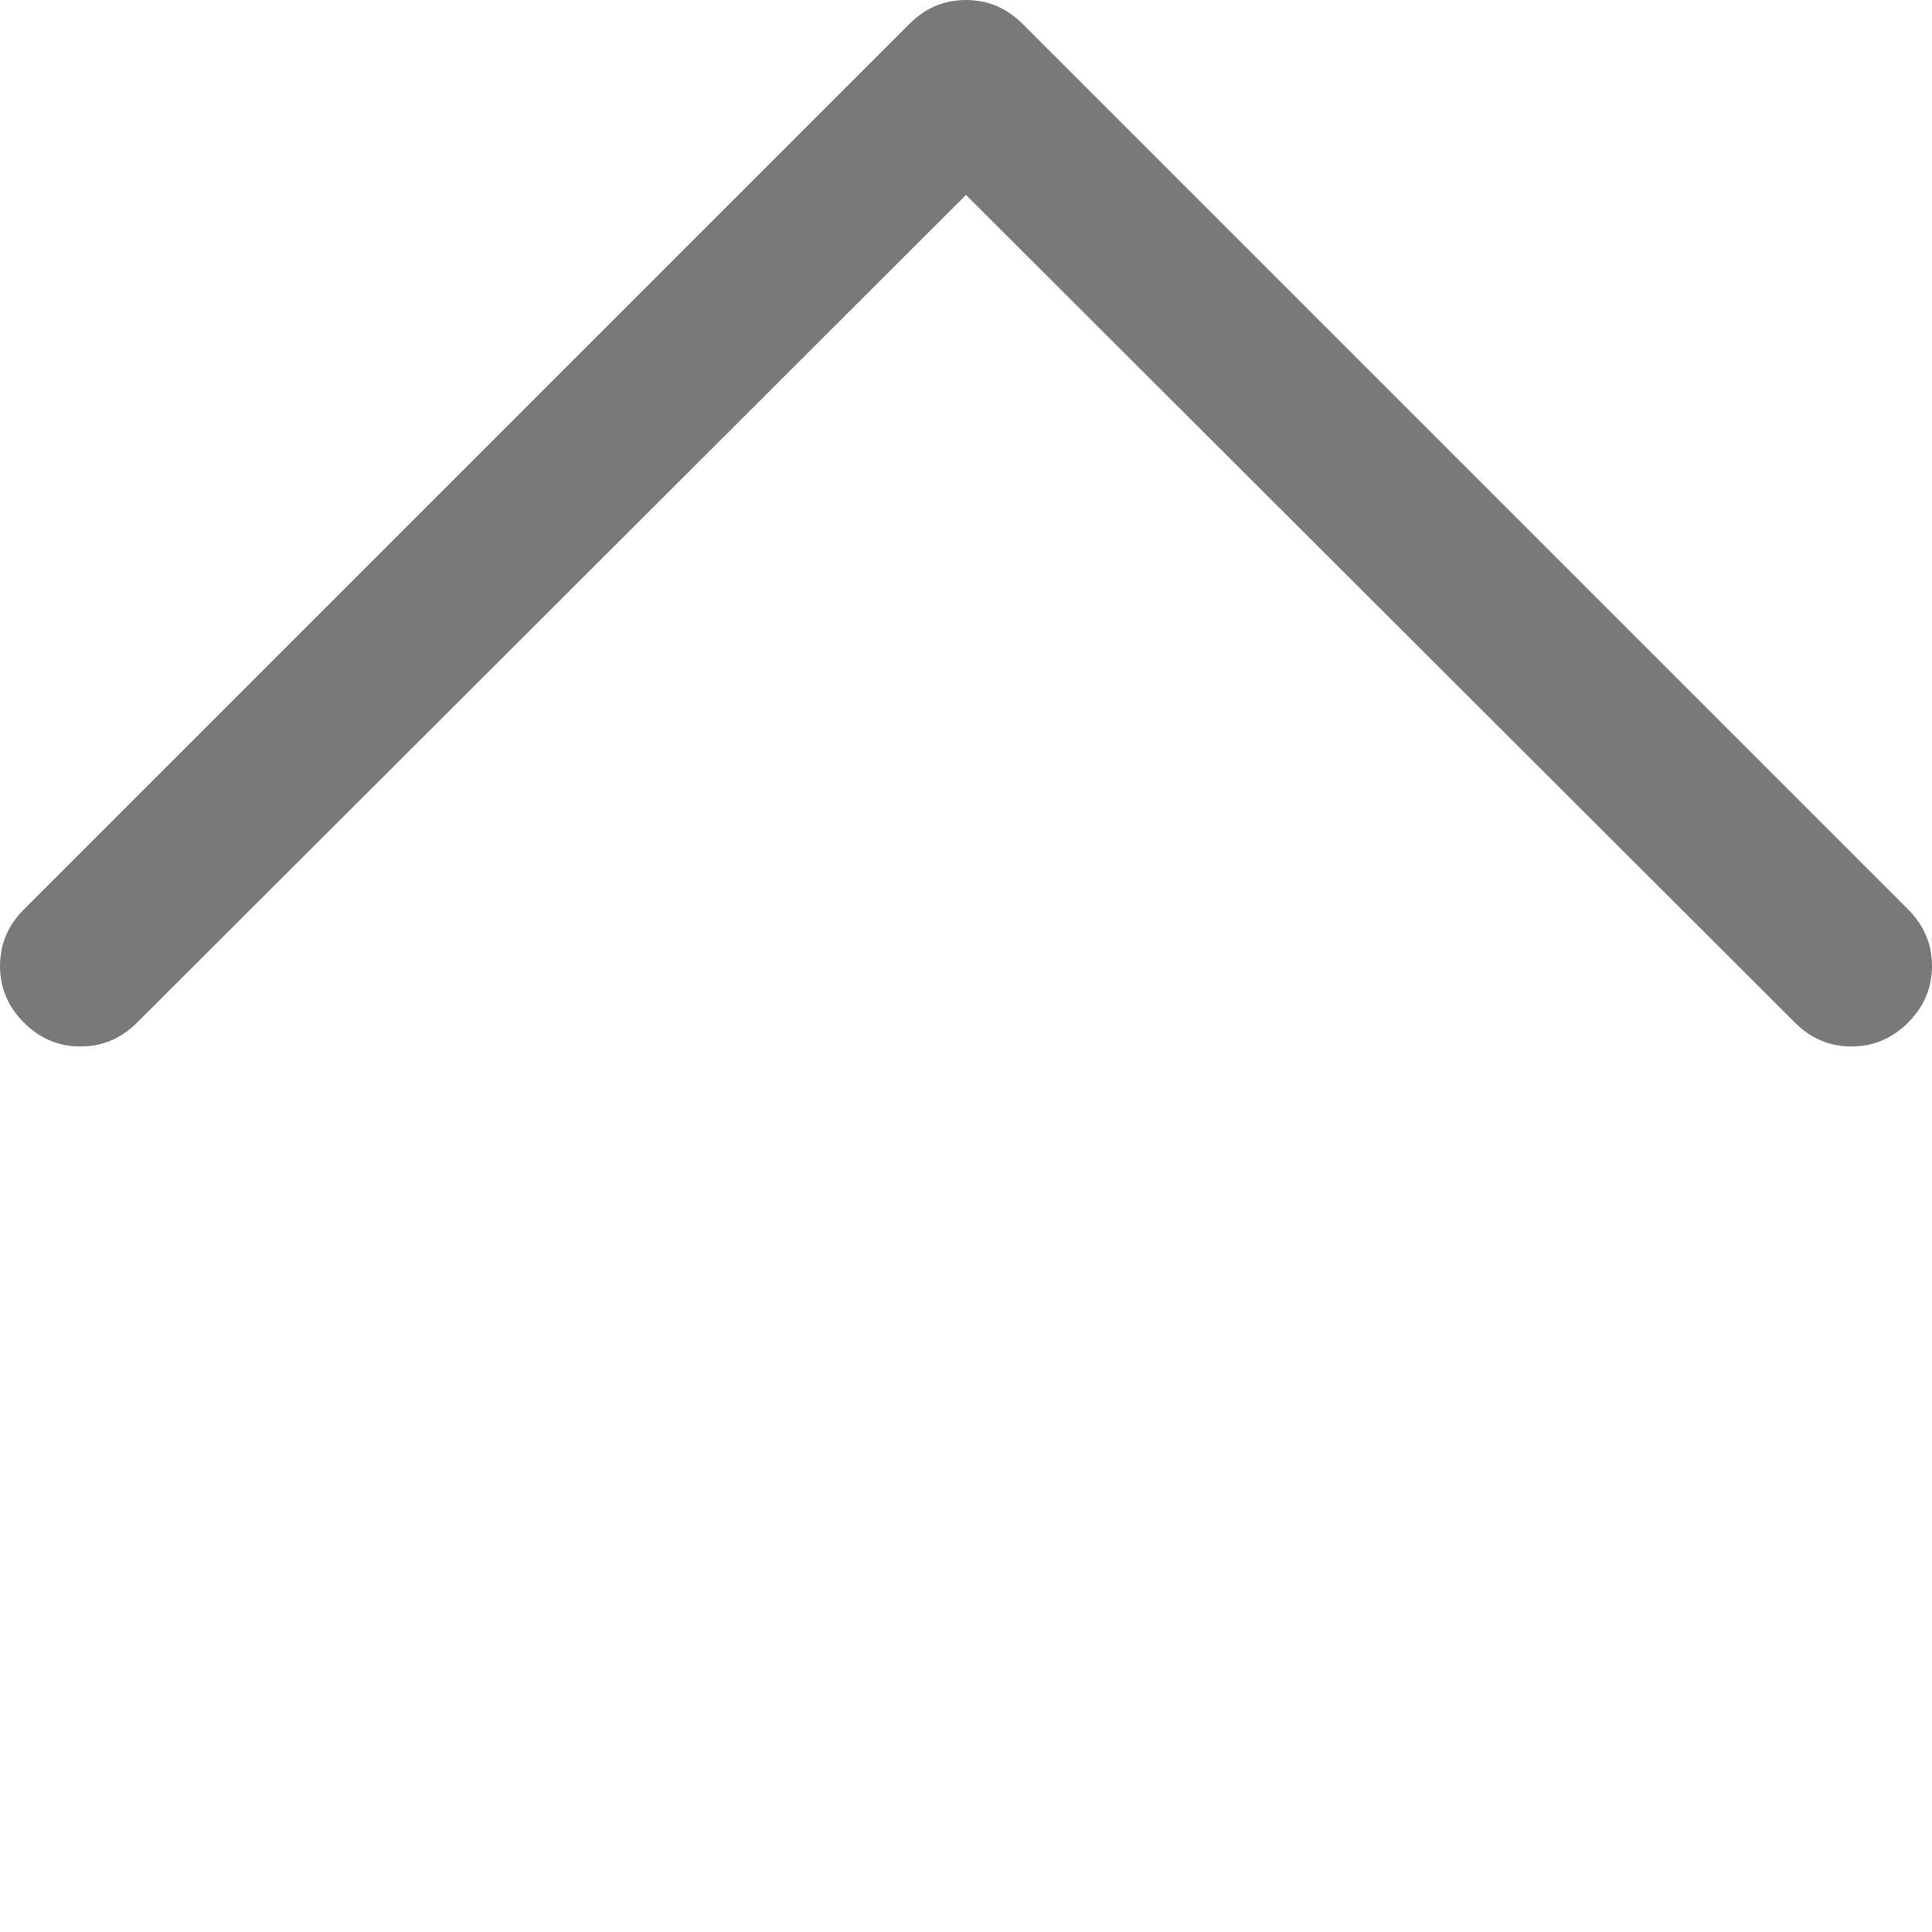
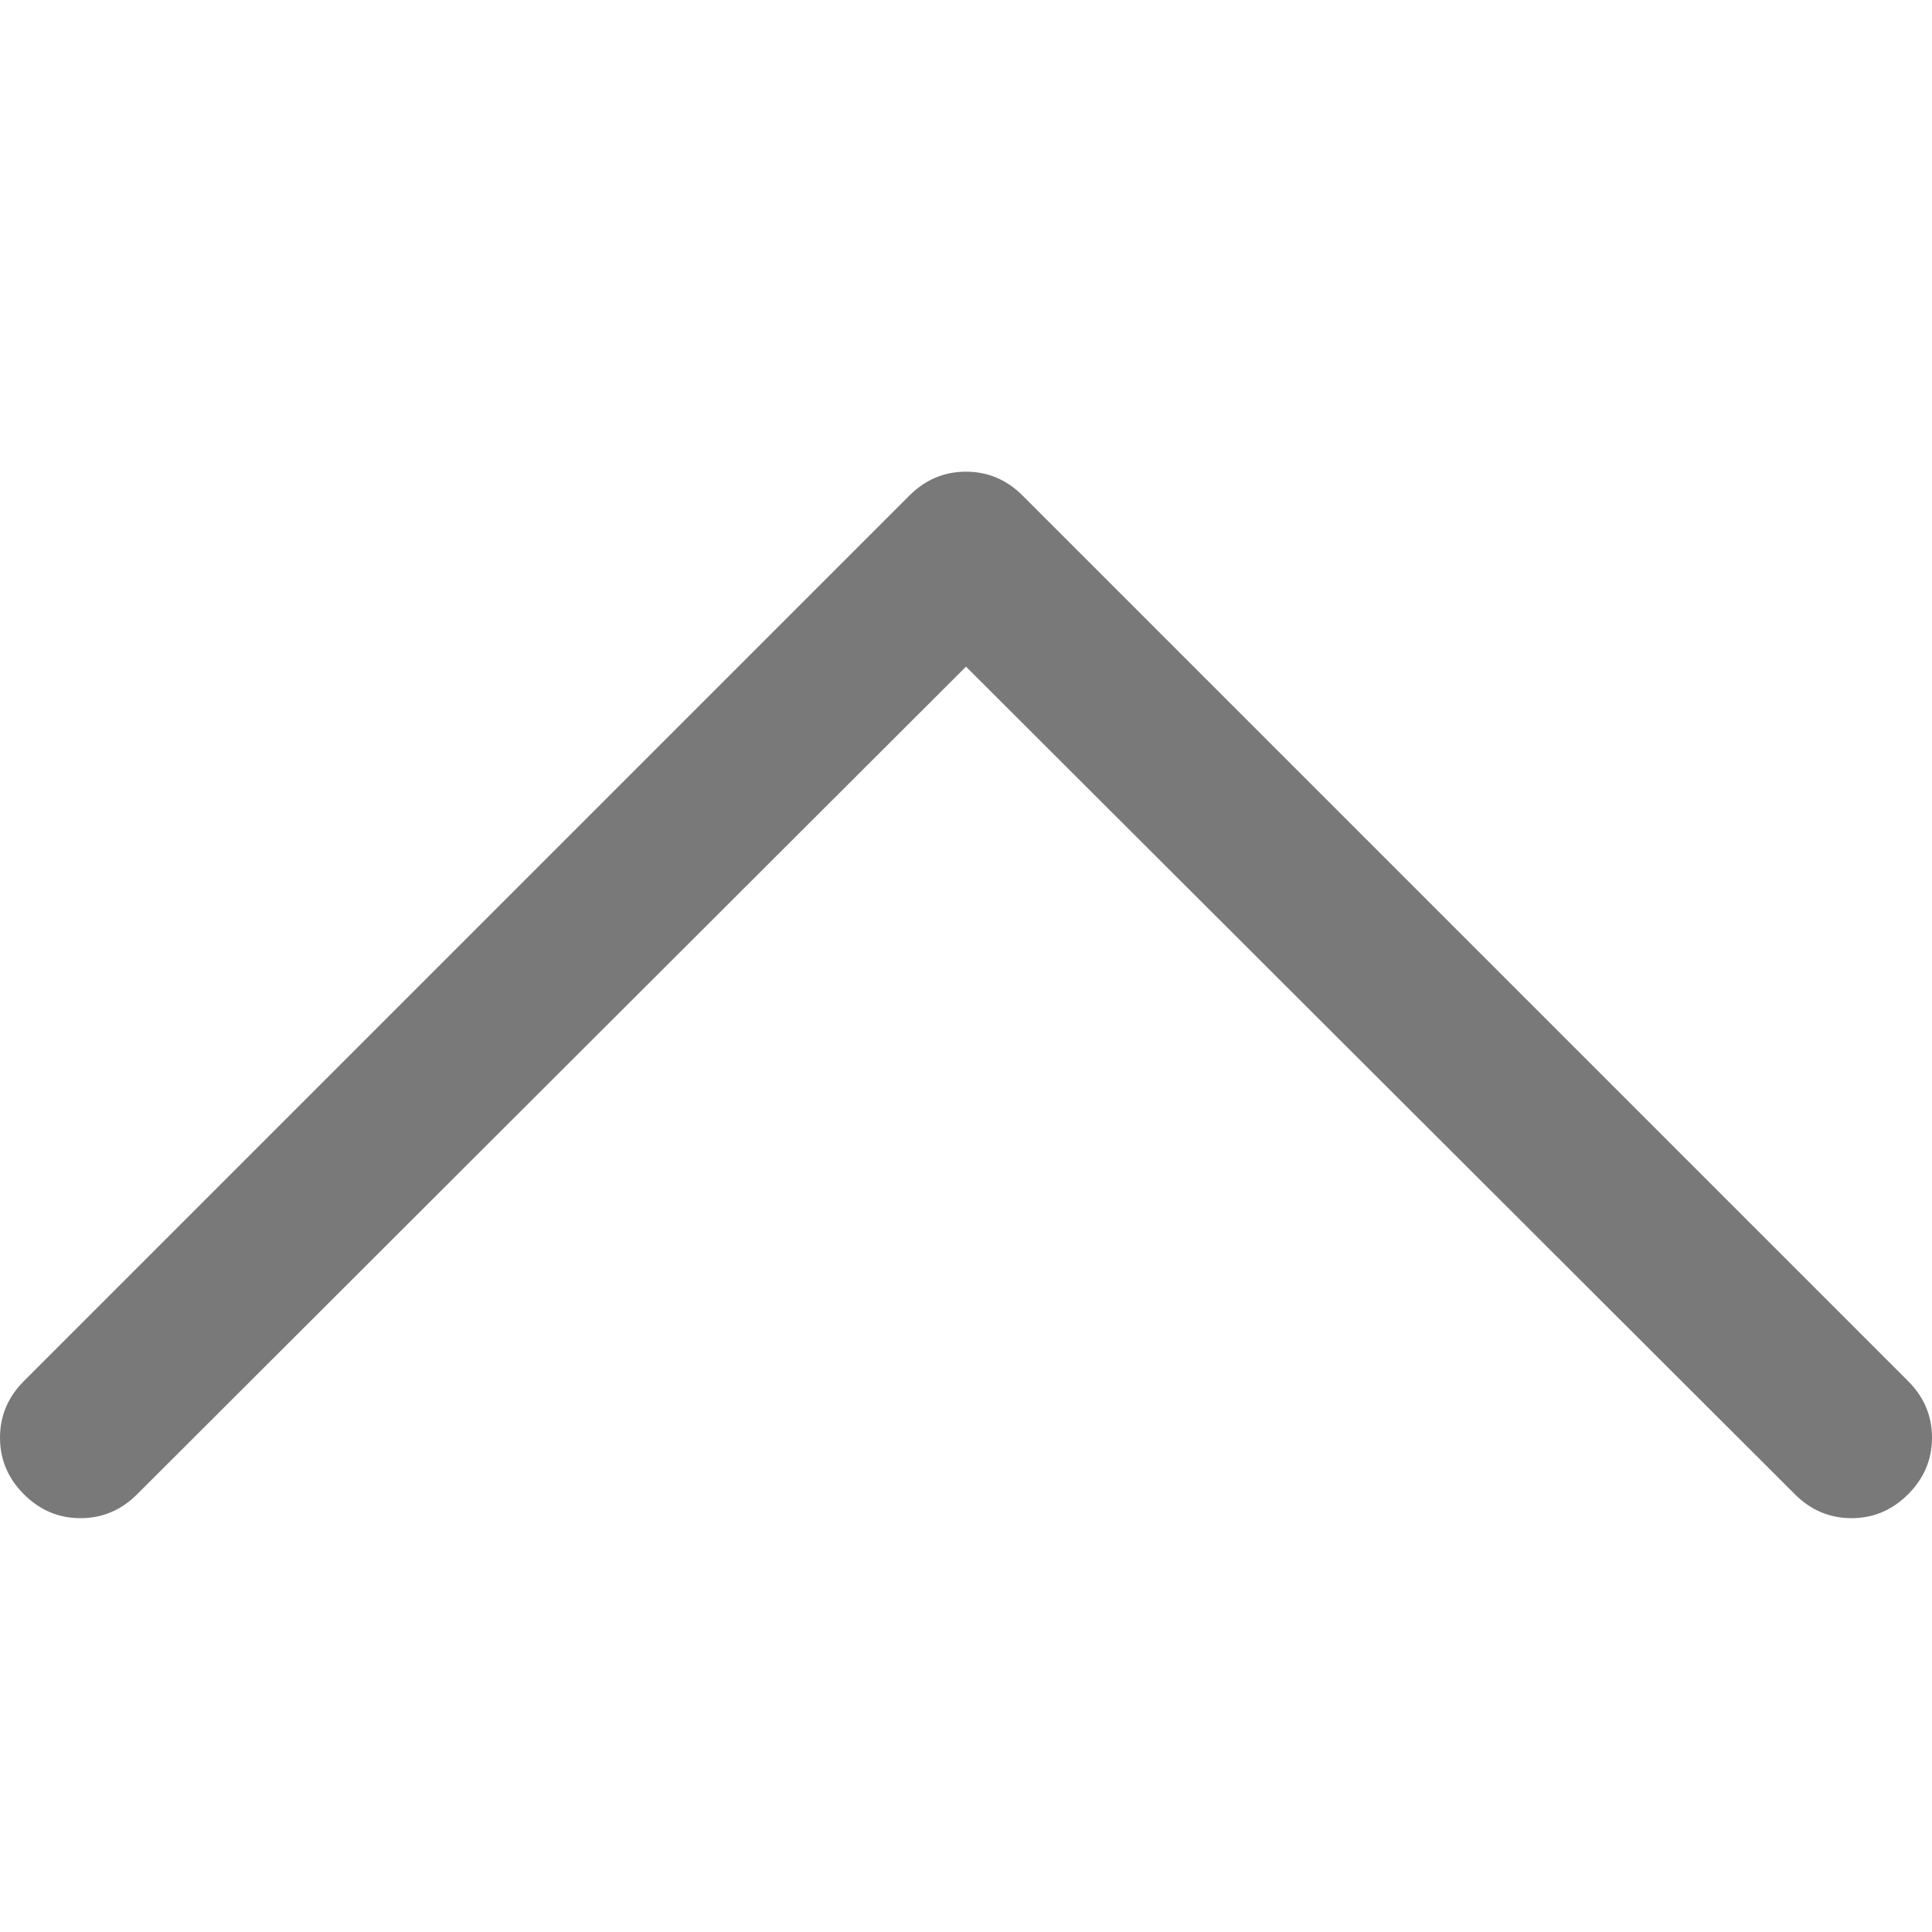
<svg xmlns="http://www.w3.org/2000/svg" id="" width="16" height="16" style="width:16px;height:16px;" version="1.1" viewBox="0 0 2048 2048" enable-background="new 0 0 2048 2048" xml:space="preserve">
-   <path fill="#797979" d="M0 1024 q0 -34.67 25.33 -60 l938.67 -938.67 q25.33 -25.33 60 -25.33 q34.67 0 60 25.33 l938.67 938.67 q25.33 25.33 25.33 60 q0 34.67 -25.34 60 q-25.34 25.33 -59.99 25.33 q-34.67 0 -60 -25.33 l-878.67 -877.33 l-878.67 877.33 q-25.33 25.33 -60 25.33 q-34.66 0 -59.99 -25.33 q-25.34 -25.33 -25.34 -60 Z" />
+   <path fill="#797979" transform="translate(0, 500)" d="M0 1024 q0 -34.67 25.33 -60 l938.67 -938.67 q25.33 -25.33 60 -25.33 q34.67 0 60 25.33 l938.67 938.67 q25.33 25.33 25.33 60 q0 34.67 -25.34 60 q-25.34 25.33 -59.99 25.33 q-34.67 0 -60 -25.33 l-878.67 -877.33 l-878.67 877.33 q-25.33 25.33 -60 25.33 q-34.66 0 -59.99 -25.33 q-25.34 -25.33 -25.34 -60 Z" />
</svg>
